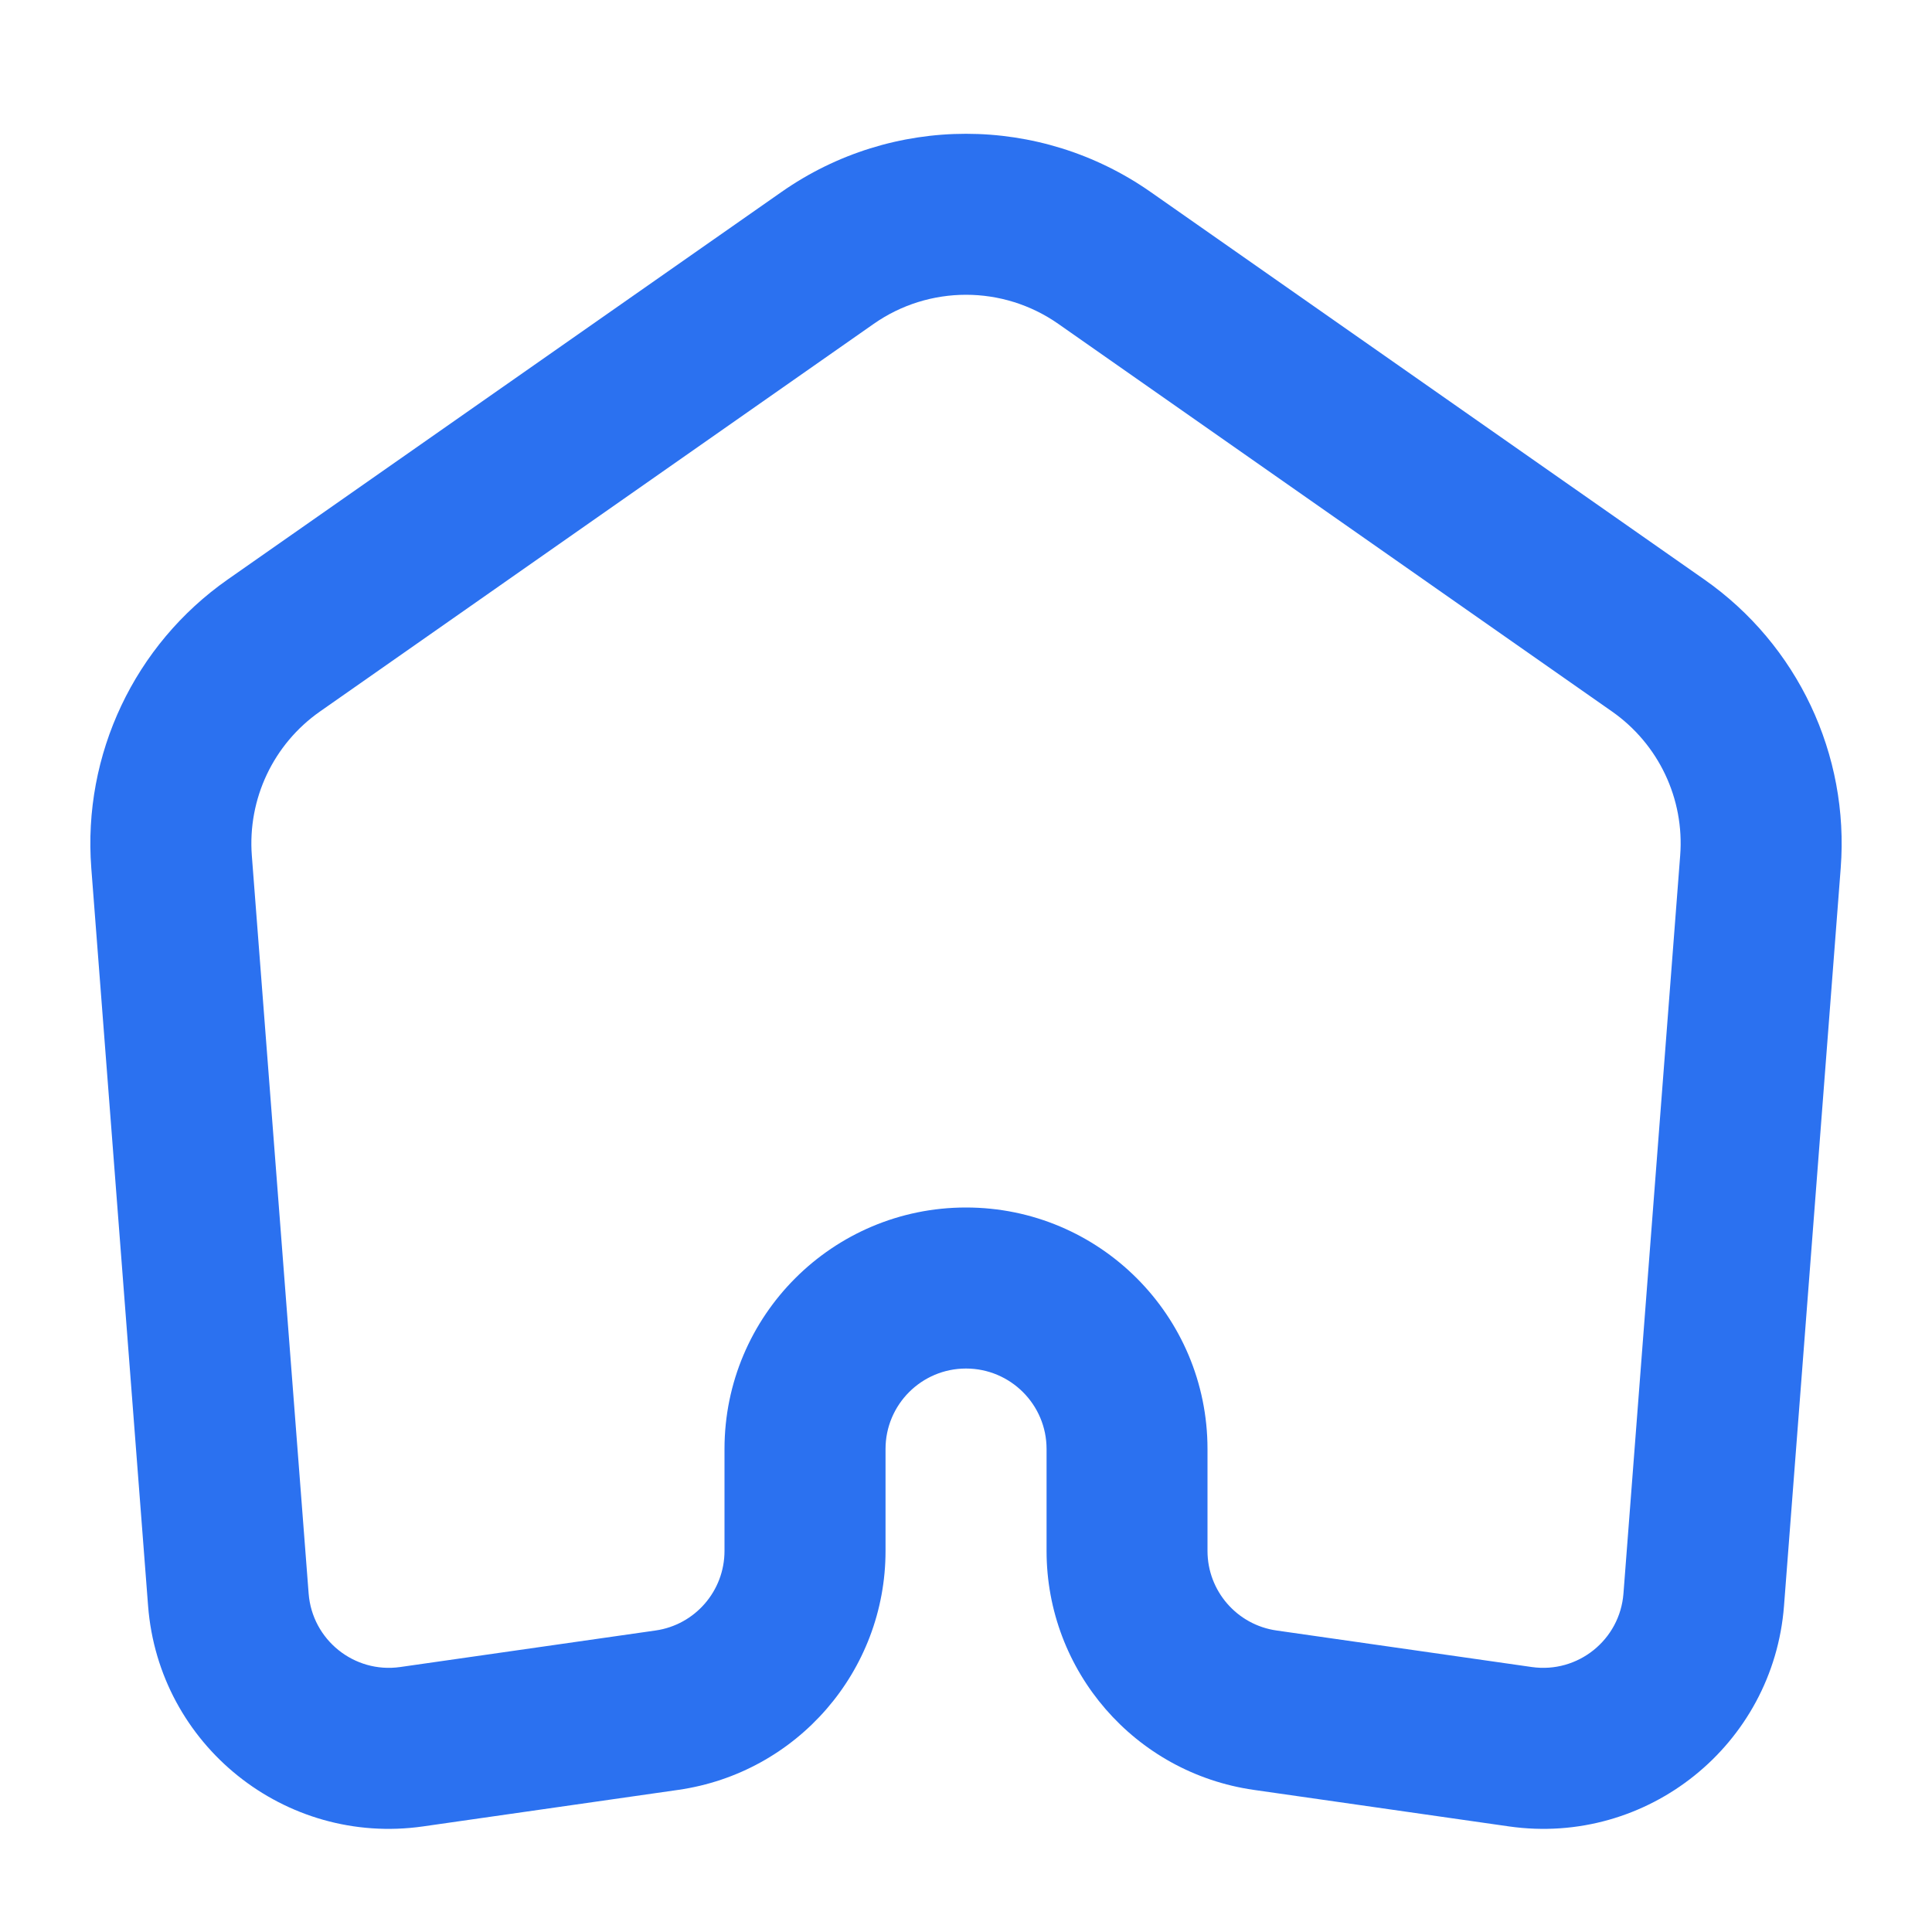
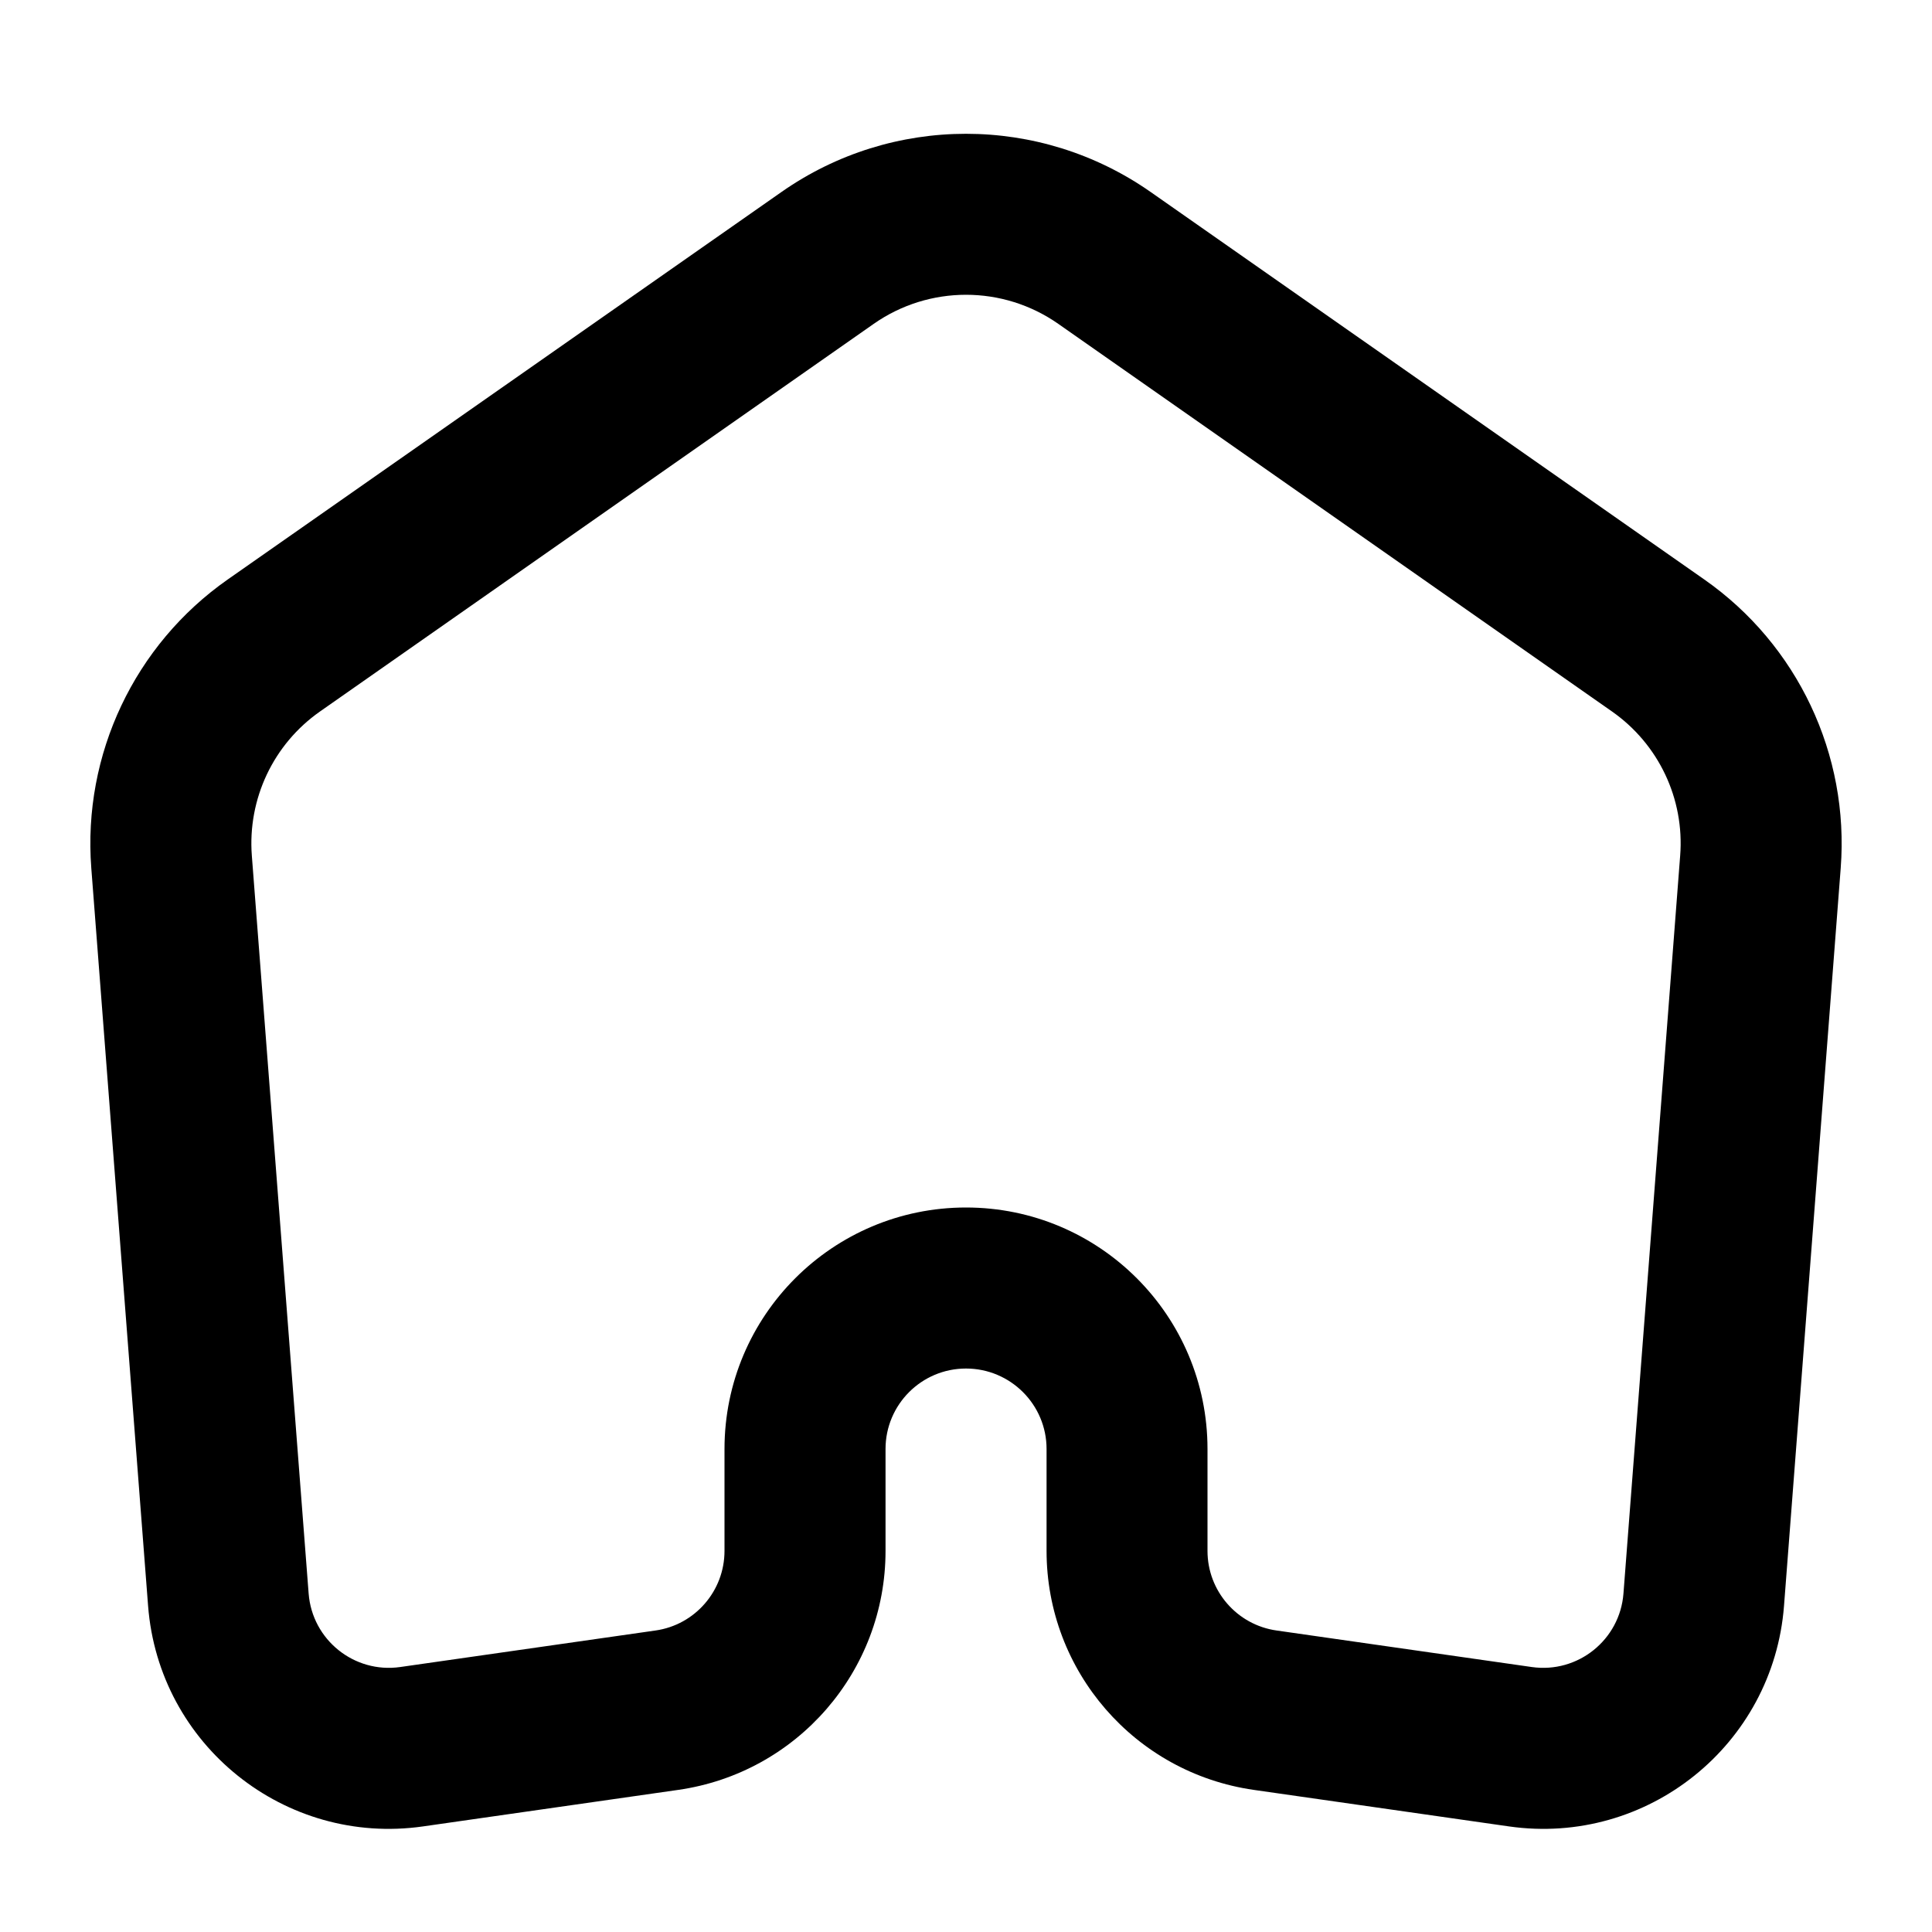
- <svg xmlns="http://www.w3.org/2000/svg" width="20" height="20" viewBox="0 0 20 20" fill="none">
+ <svg xmlns="http://www.w3.org/2000/svg" viewBox="0 0 20 20" fill="currentColor">
  <g id="icon / home">
-     <path id="icon" fill-rule="evenodd" clip-rule="evenodd" d="M11.912 1.988C10.764 1.184 9.236 1.184 8.089 1.988L2.357 5.999C1.392 6.675 0.855 7.811 0.945 8.986L1.533 16.624C1.644 18.064 2.949 19.111 4.379 18.907L7.02 18.529C8.252 18.353 9.167 17.299 9.167 16.055V15C9.167 14.54 9.54 14.167 10 14.167C10.46 14.167 10.834 14.54 10.834 15V16.055C10.834 17.299 11.748 18.353 12.98 18.529L15.621 18.907C17.052 19.111 18.357 18.064 18.468 16.624L19.055 8.986C19.145 7.811 18.609 6.675 17.643 5.999L11.912 1.988ZM9.044 3.353C9.618 2.951 10.382 2.951 10.956 3.353L16.687 7.365C17.17 7.703 17.439 8.27 17.393 8.858L16.806 16.496C16.769 16.976 16.334 17.325 15.857 17.257L13.216 16.879C12.805 16.821 12.5 16.469 12.5 16.055V15C12.5 13.619 11.381 12.5 10 12.5C8.62 12.5 7.5 13.619 7.5 15V16.055C7.5 16.469 7.195 16.821 6.785 16.879L4.143 17.257C3.667 17.325 3.232 16.976 3.195 16.496L2.607 8.858C2.562 8.27 2.83 7.703 3.313 7.365L9.044 3.353Z" fill="#2B71F0" />
+     <path id="icon" fill-rule="evenodd" clip-rule="evenodd" d="M11.912 1.988C10.764 1.184 9.236 1.184 8.089 1.988L2.357 5.999C1.392 6.675 0.855 7.811 0.945 8.986L1.533 16.624C1.644 18.064 2.949 19.111 4.379 18.907L7.02 18.529C8.252 18.353 9.167 17.299 9.167 16.055V15C9.167 14.54 9.54 14.167 10 14.167C10.46 14.167 10.834 14.54 10.834 15V16.055C10.834 17.299 11.748 18.353 12.98 18.529L15.621 18.907C17.052 19.111 18.357 18.064 18.468 16.624L19.055 8.986C19.145 7.811 18.609 6.675 17.643 5.999L11.912 1.988ZM9.044 3.353C9.618 2.951 10.382 2.951 10.956 3.353L16.687 7.365C17.17 7.703 17.439 8.27 17.393 8.858L16.806 16.496C16.769 16.976 16.334 17.325 15.857 17.257L13.216 16.879C12.805 16.821 12.5 16.469 12.5 16.055V15C12.5 13.619 11.381 12.5 10 12.5C8.62 12.5 7.5 13.619 7.5 15V16.055C7.5 16.469 7.195 16.821 6.785 16.879L4.143 17.257C3.667 17.325 3.232 16.976 3.195 16.496L2.607 8.858C2.562 8.27 2.83 7.703 3.313 7.365L9.044 3.353Z" fill="currentColor" />
  </g>
</svg>
